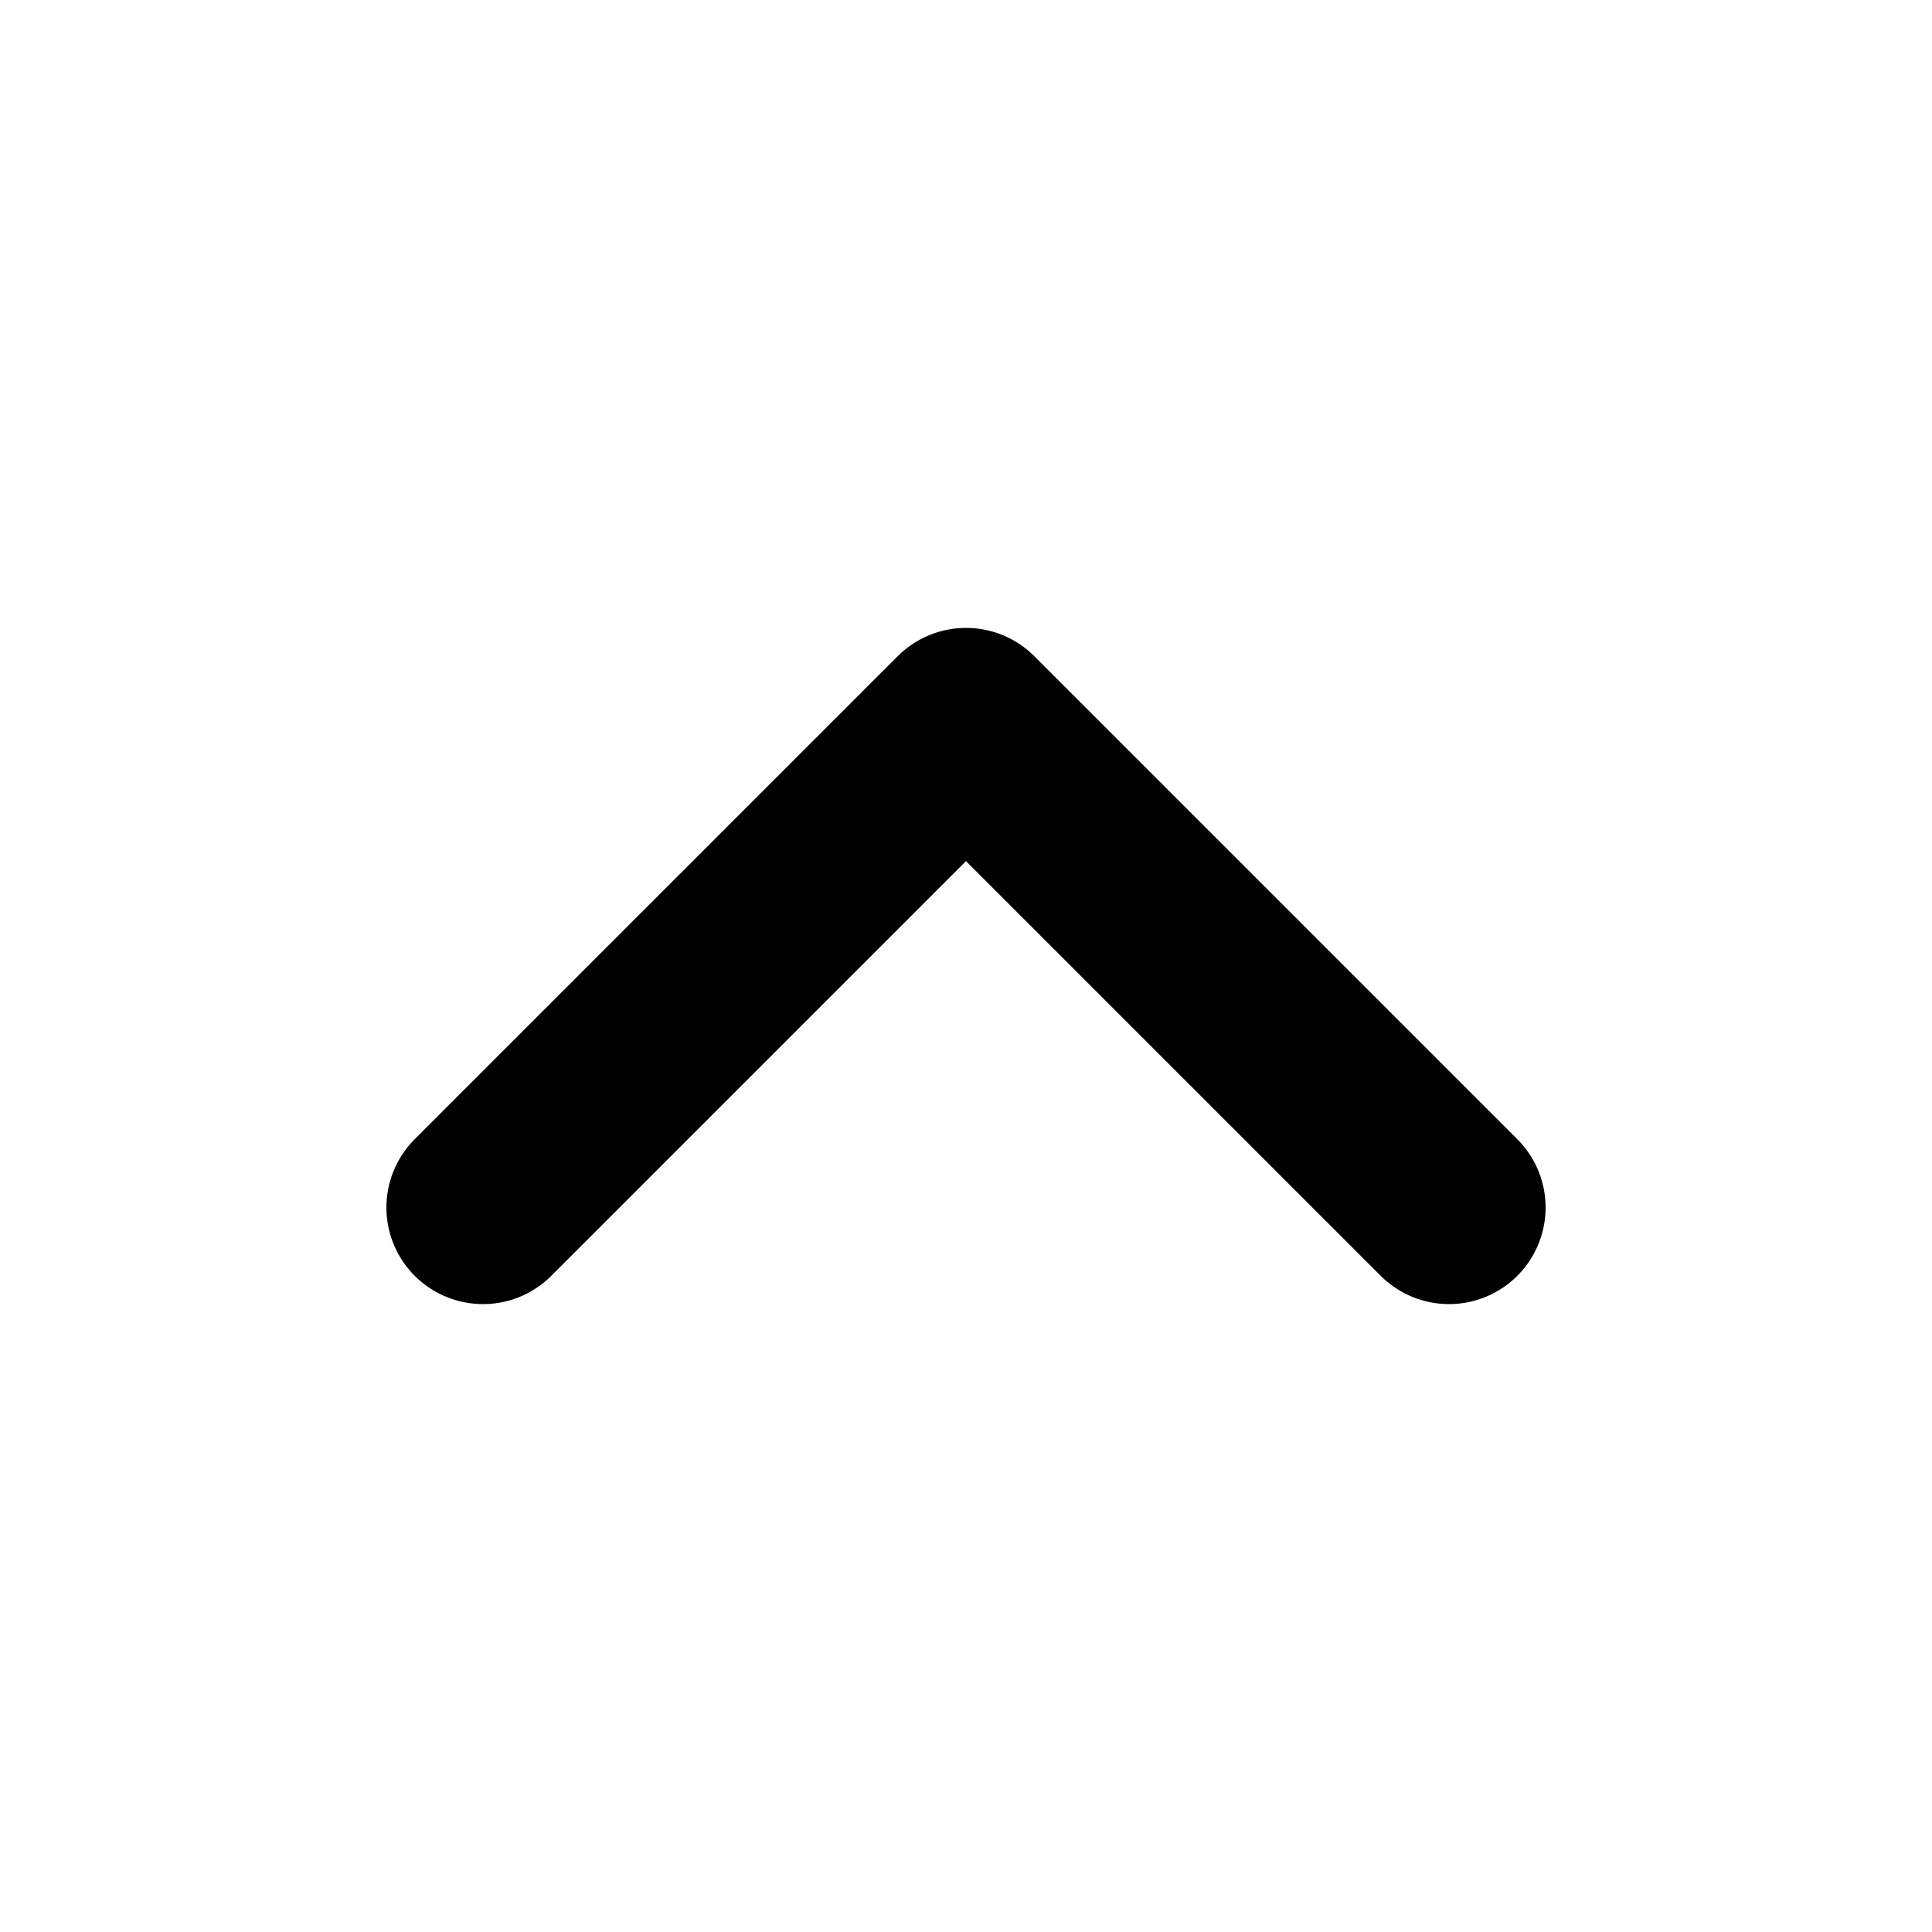
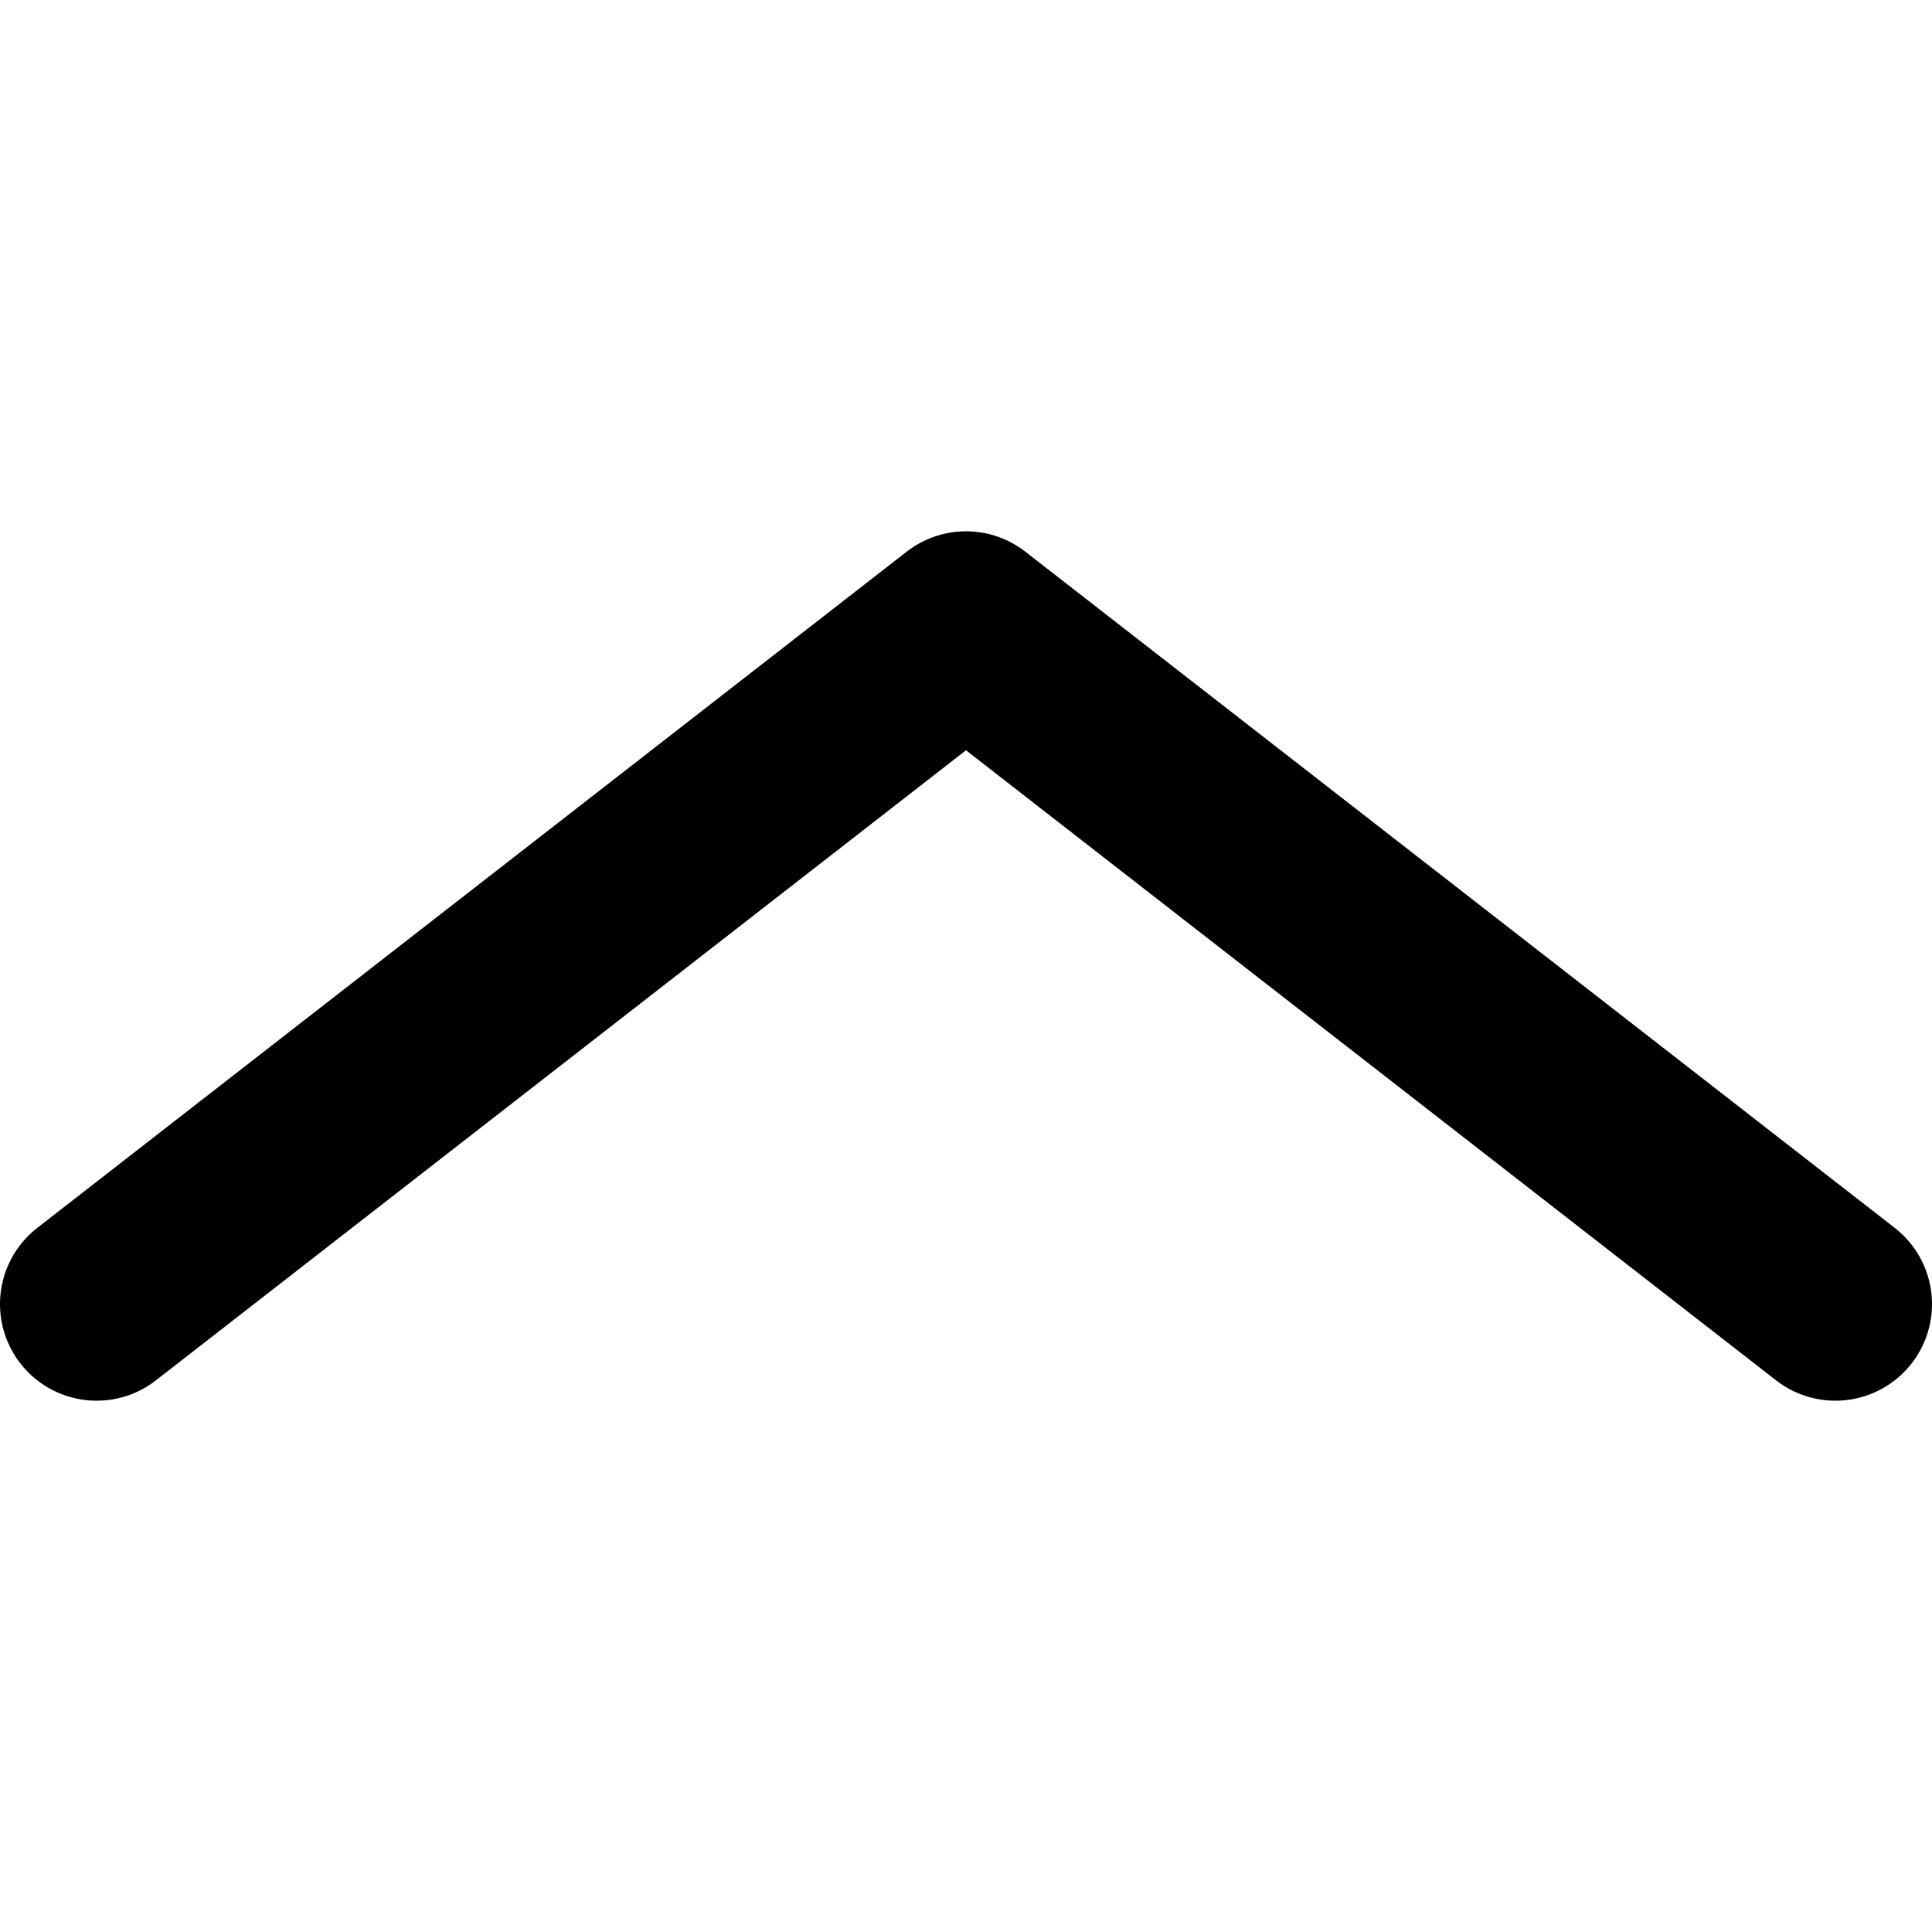
<svg xmlns="http://www.w3.org/2000/svg" width="40" height="40" viewBox="0 0 40 40" fill="none" stroke="currentColor" stroke-width="4" stroke-linecap="round" stroke-linejoin="round">
-   <path d="M10 25 L20 15 L30 25" />
+   <path d="M2 27 L20 13 L38 27" />
</svg>
